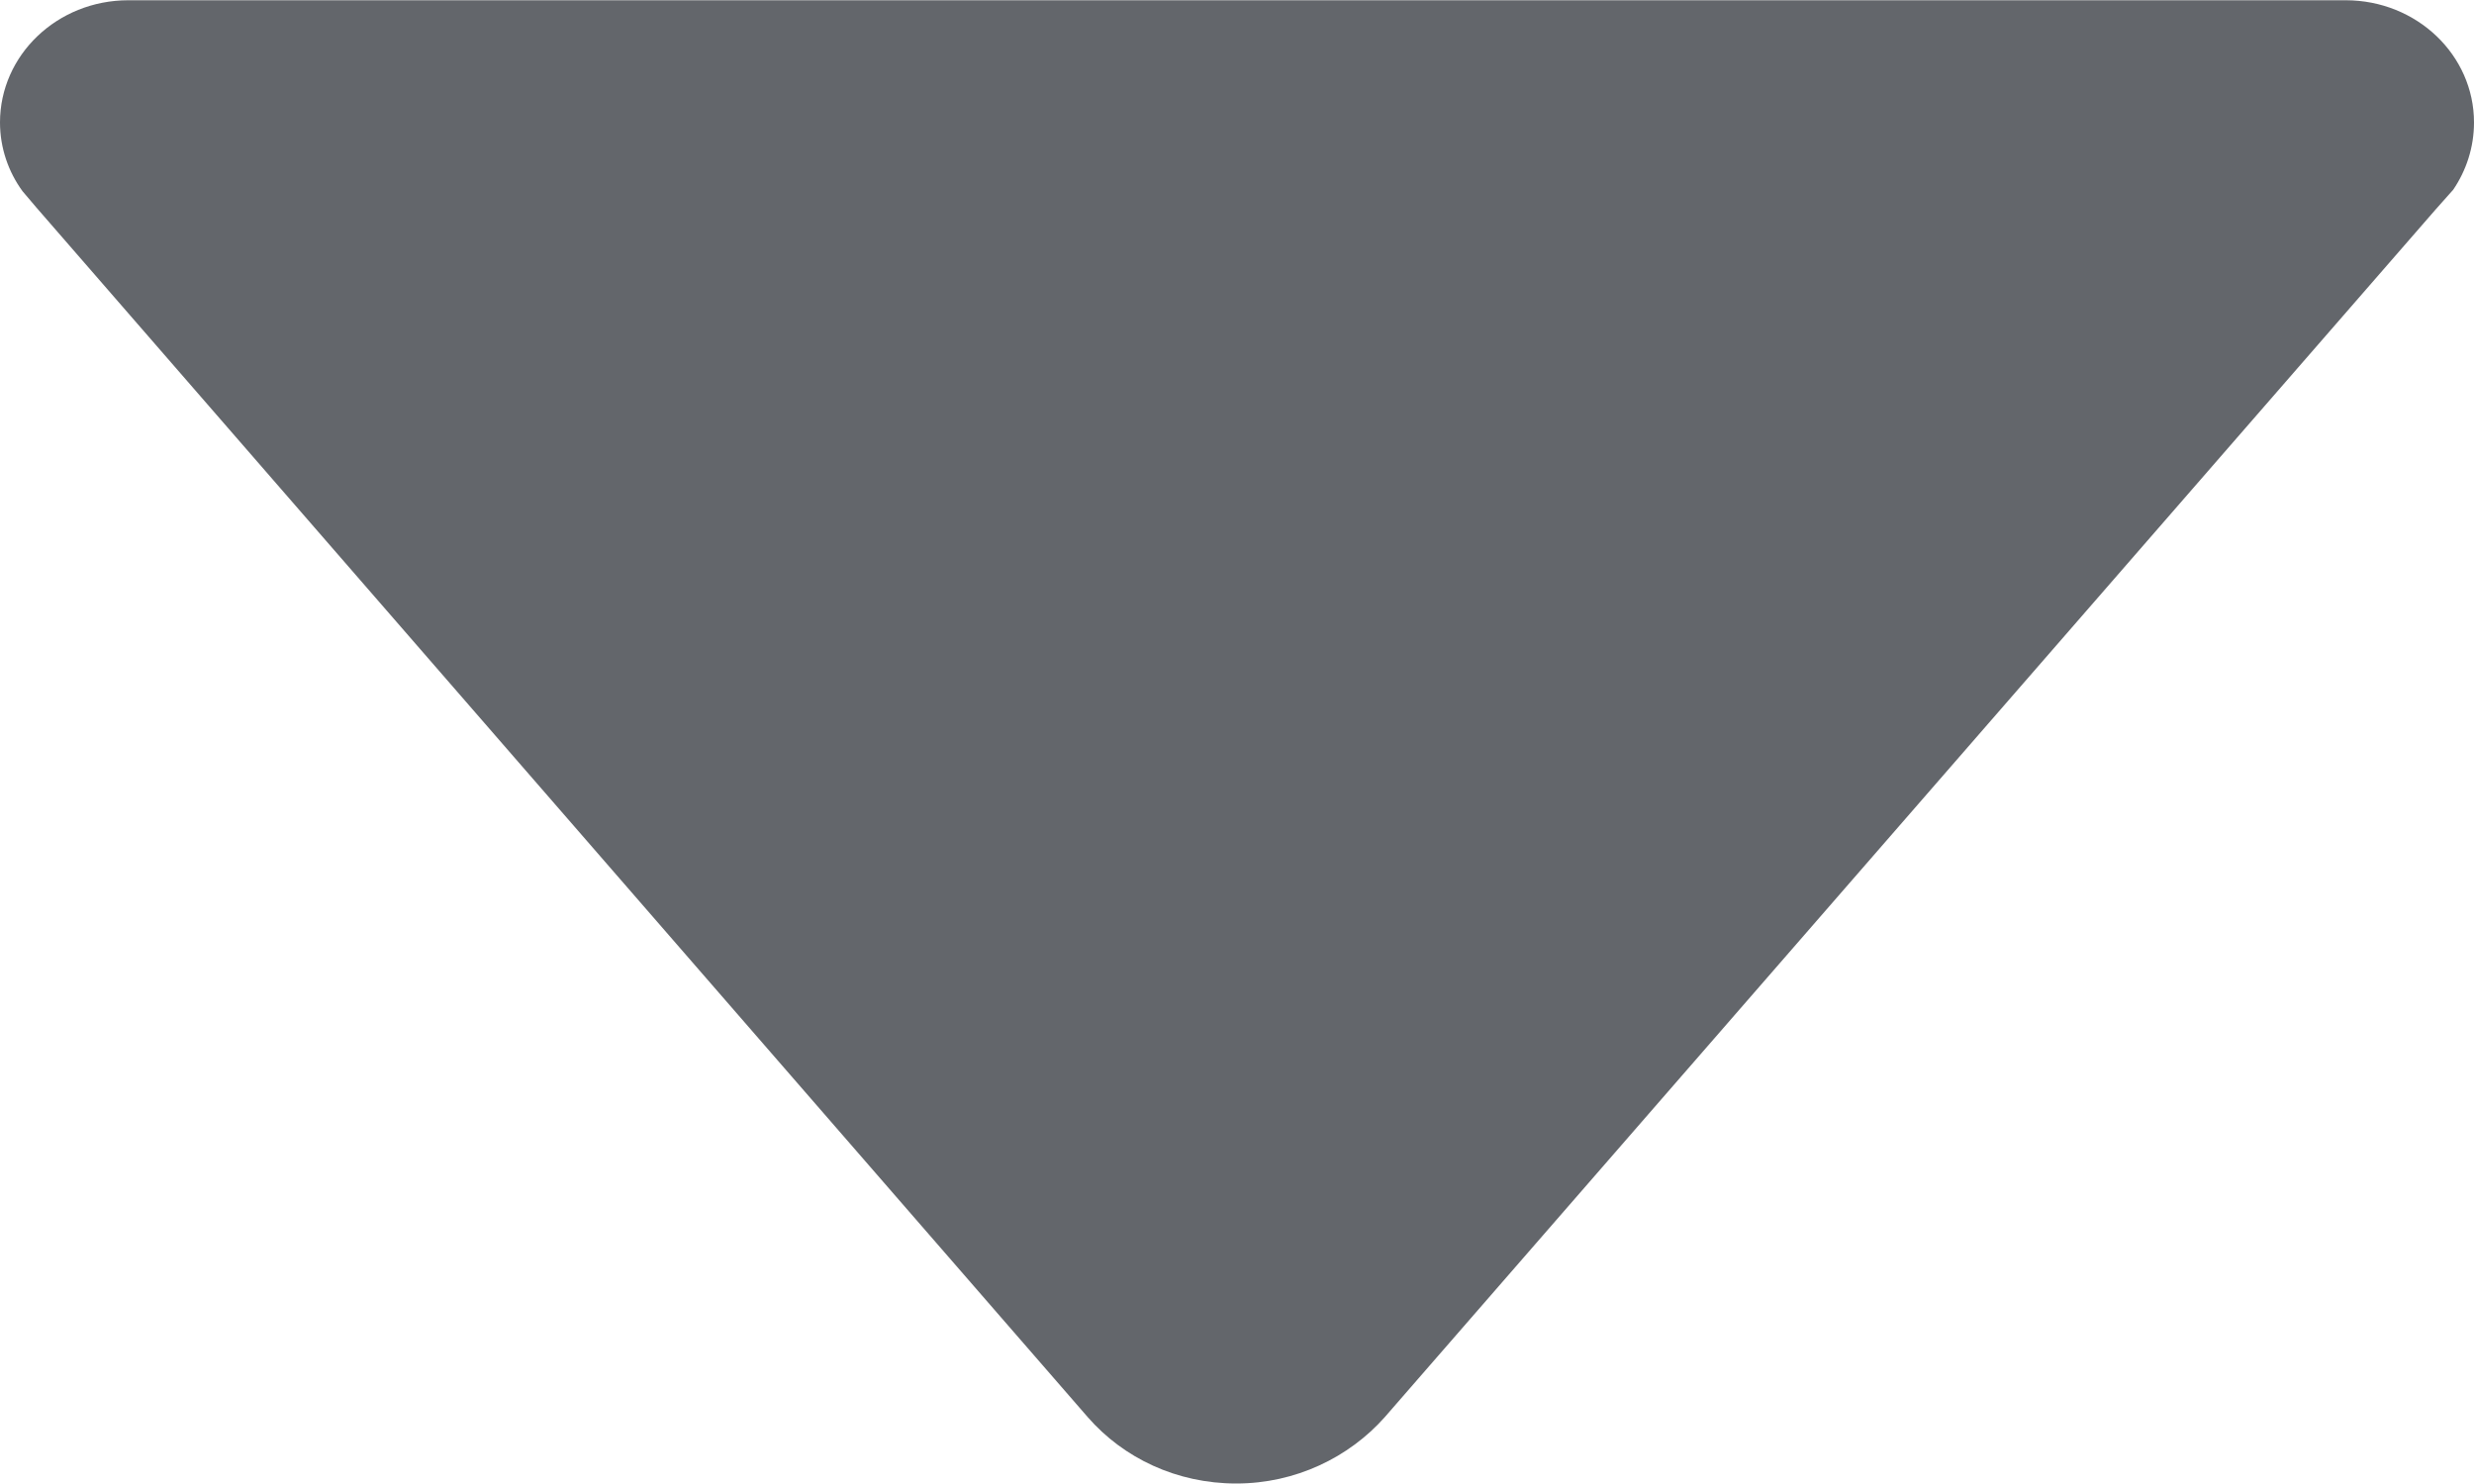
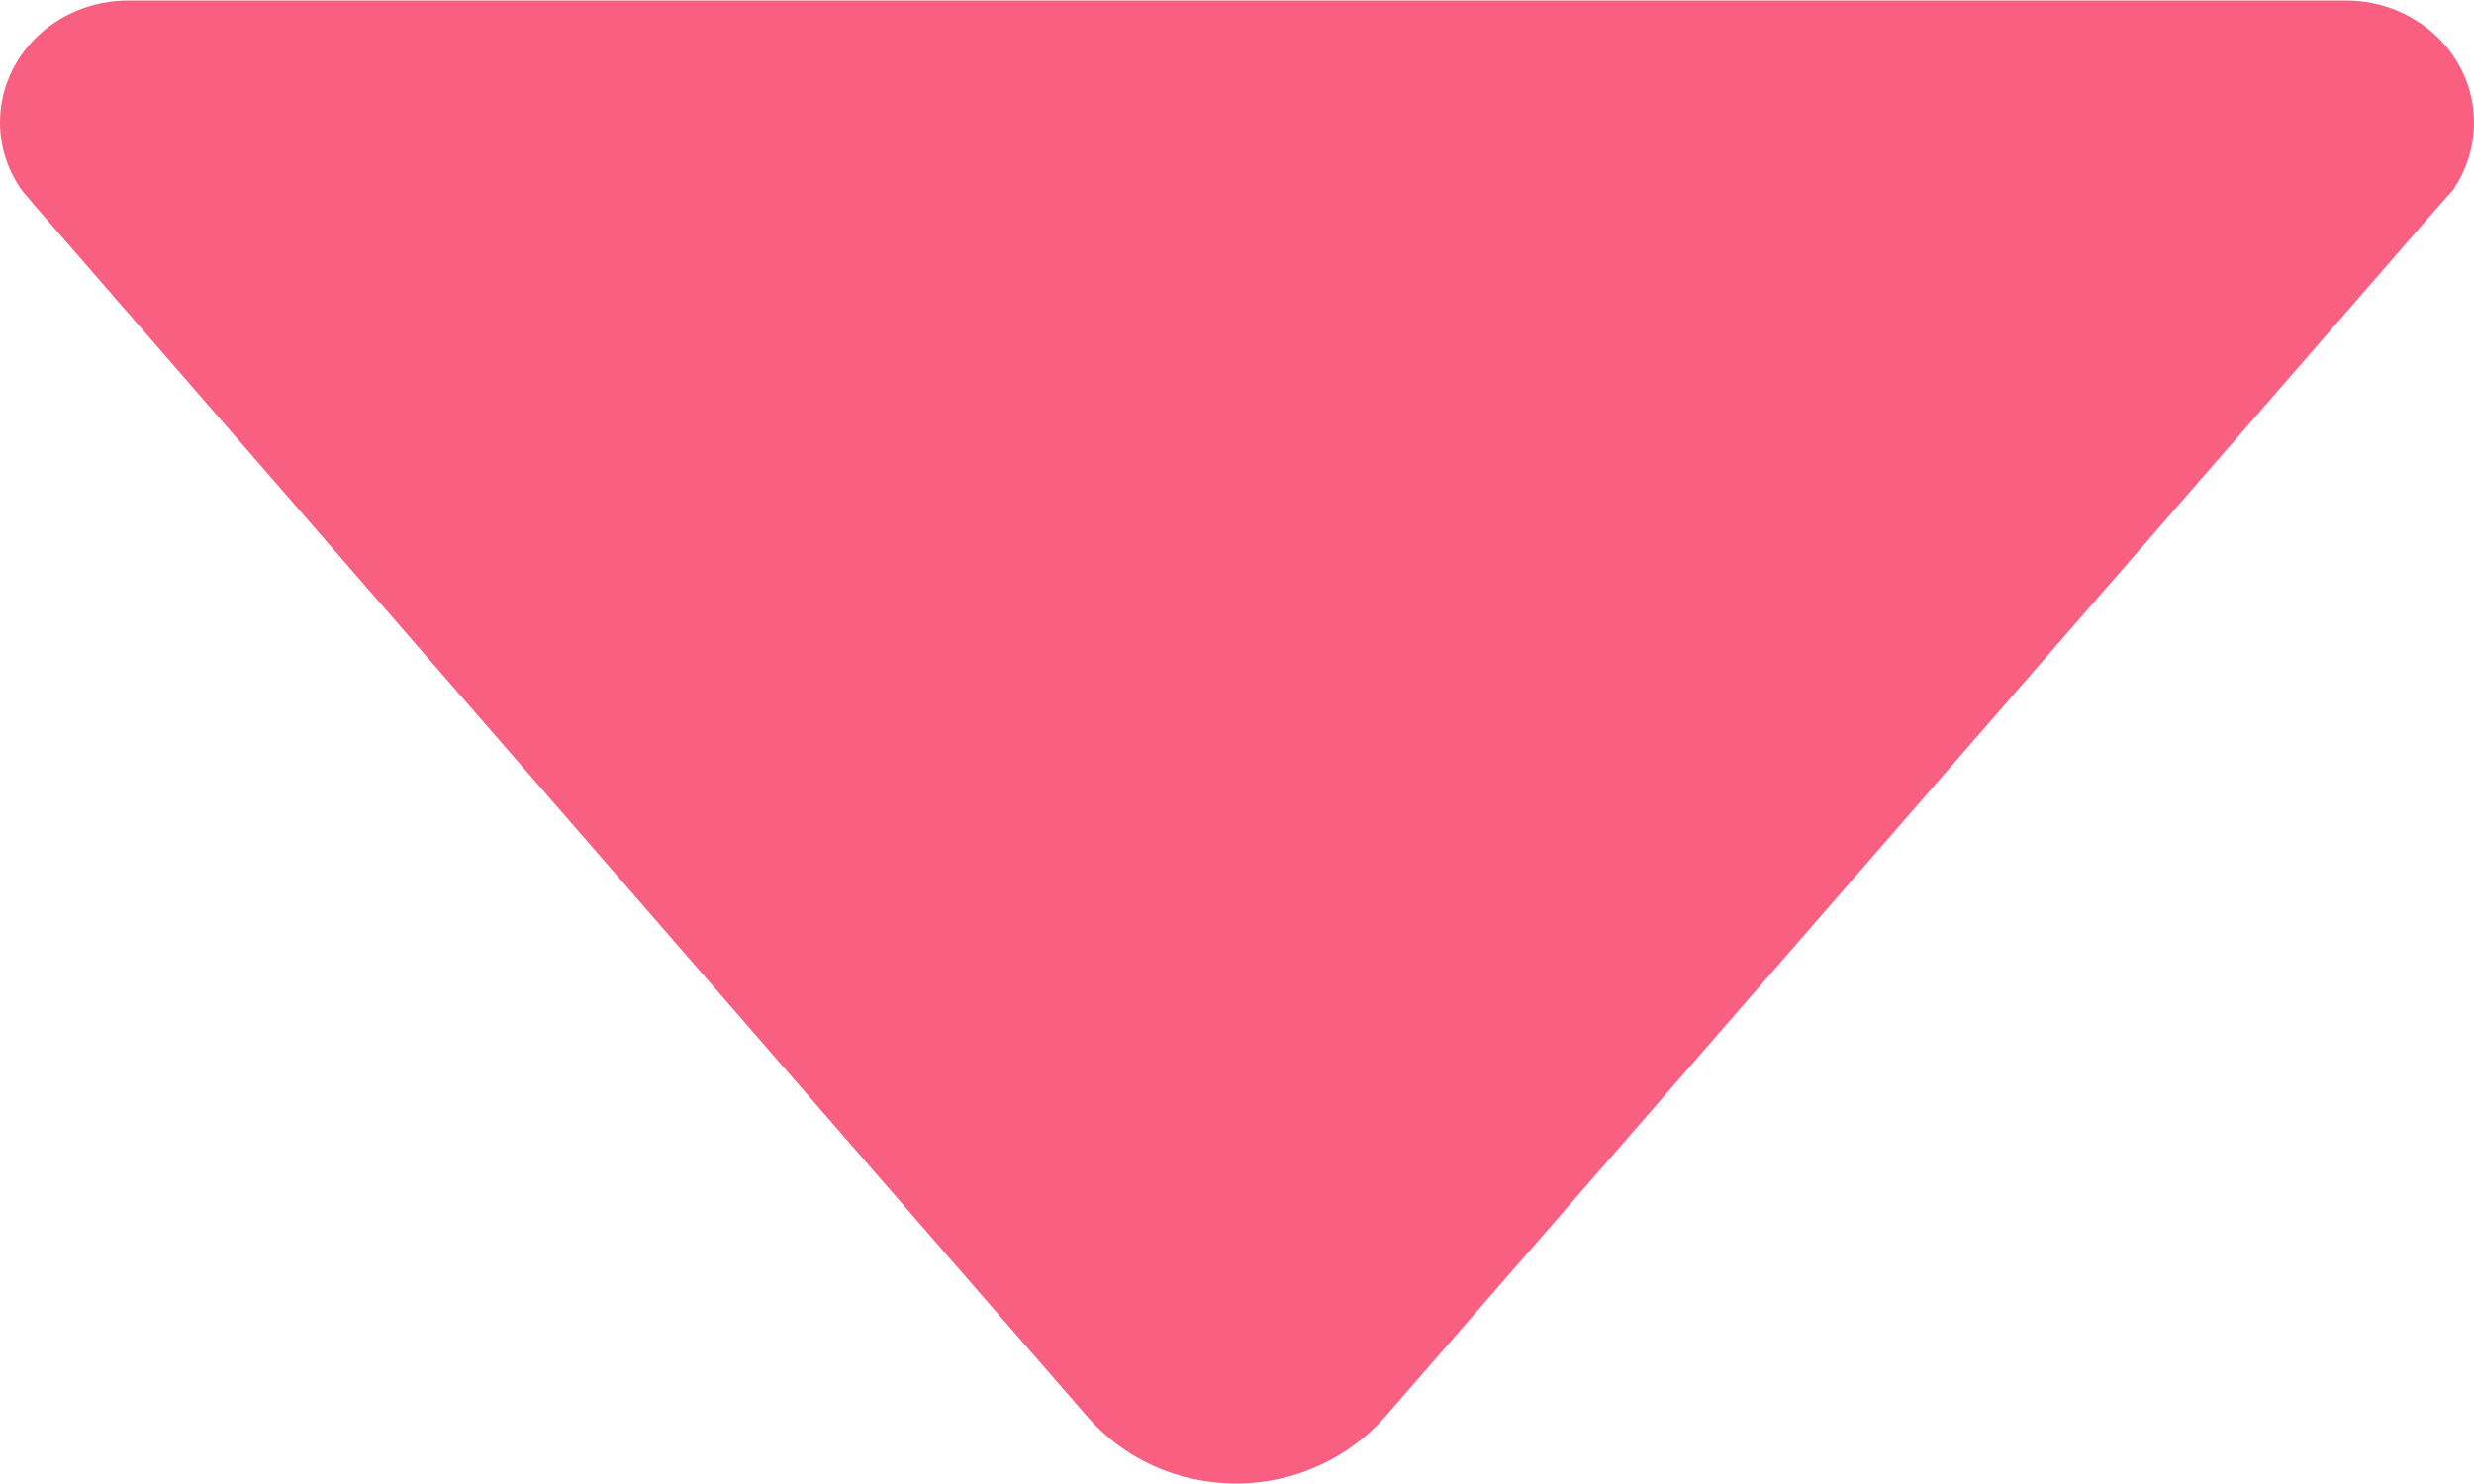
<svg xmlns="http://www.w3.org/2000/svg" width="10" height="6" viewBox="0 0 10 6" fill="none">
-   <path d="M0.091 0.773L0.147 0.839L4.397 5.73C4.541 5.895 4.756 5.998 4.997 5.998C5.237 5.998 5.453 5.892 5.597 5.73L9.844 0.848L9.916 0.767C9.969 0.689 10 0.595 10 0.495C10 0.223 9.769 0.001 9.481 0.001L0.519 0.001C0.231 0.001 -9.69847e-09 0.223 -2.15825e-08 0.495C-2.60902e-08 0.598 0.034 0.695 0.091 0.773Z" fill="#63666B" />
+   <path d="M0.091 0.773L0.147 0.839L4.397 5.73C4.541 5.895 4.756 5.998 4.997 5.998C5.237 5.998 5.453 5.892 5.597 5.73L9.844 0.848L9.916 0.767C9.969 0.689 10 0.595 10 0.495C10 0.223 9.769 0.002 9.481 0.002L0.519 0.002C0.231 0.002 -9.69847e-09 0.223 -2.15825e-08 0.495C-2.60902e-08 0.598 0.034 0.695 0.091 0.773Z" fill="#F95F80" />
</svg>
